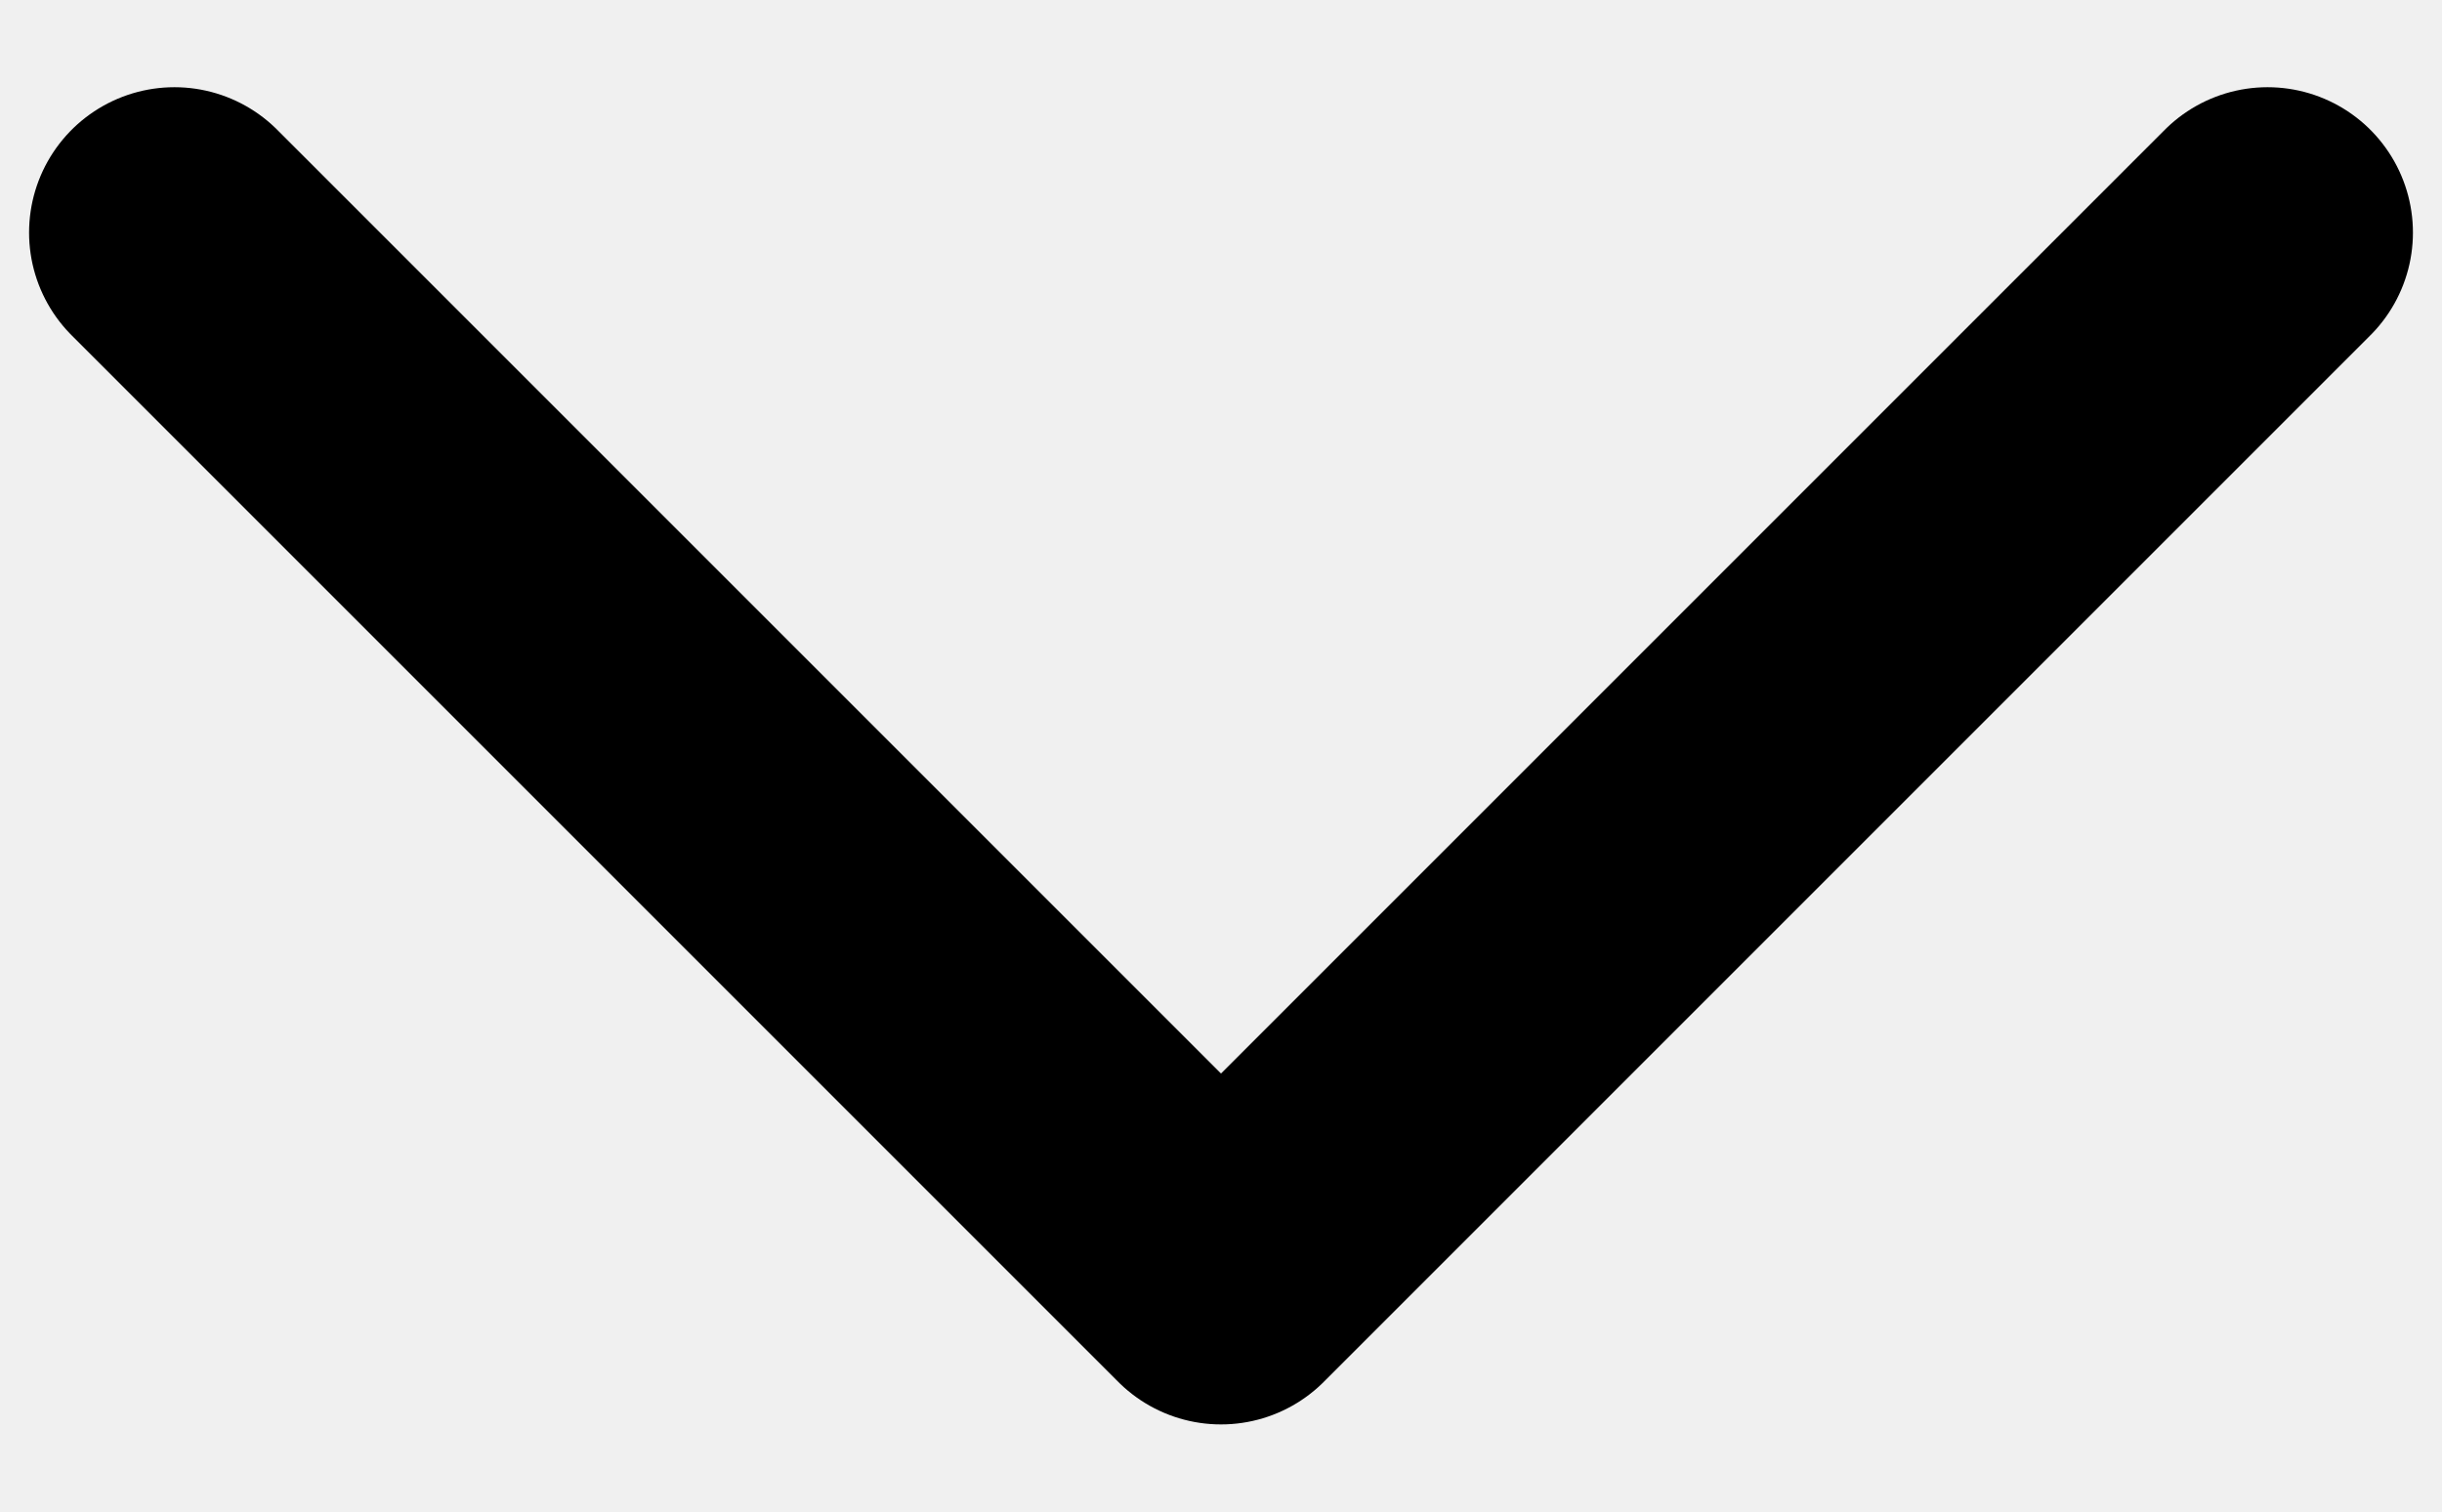
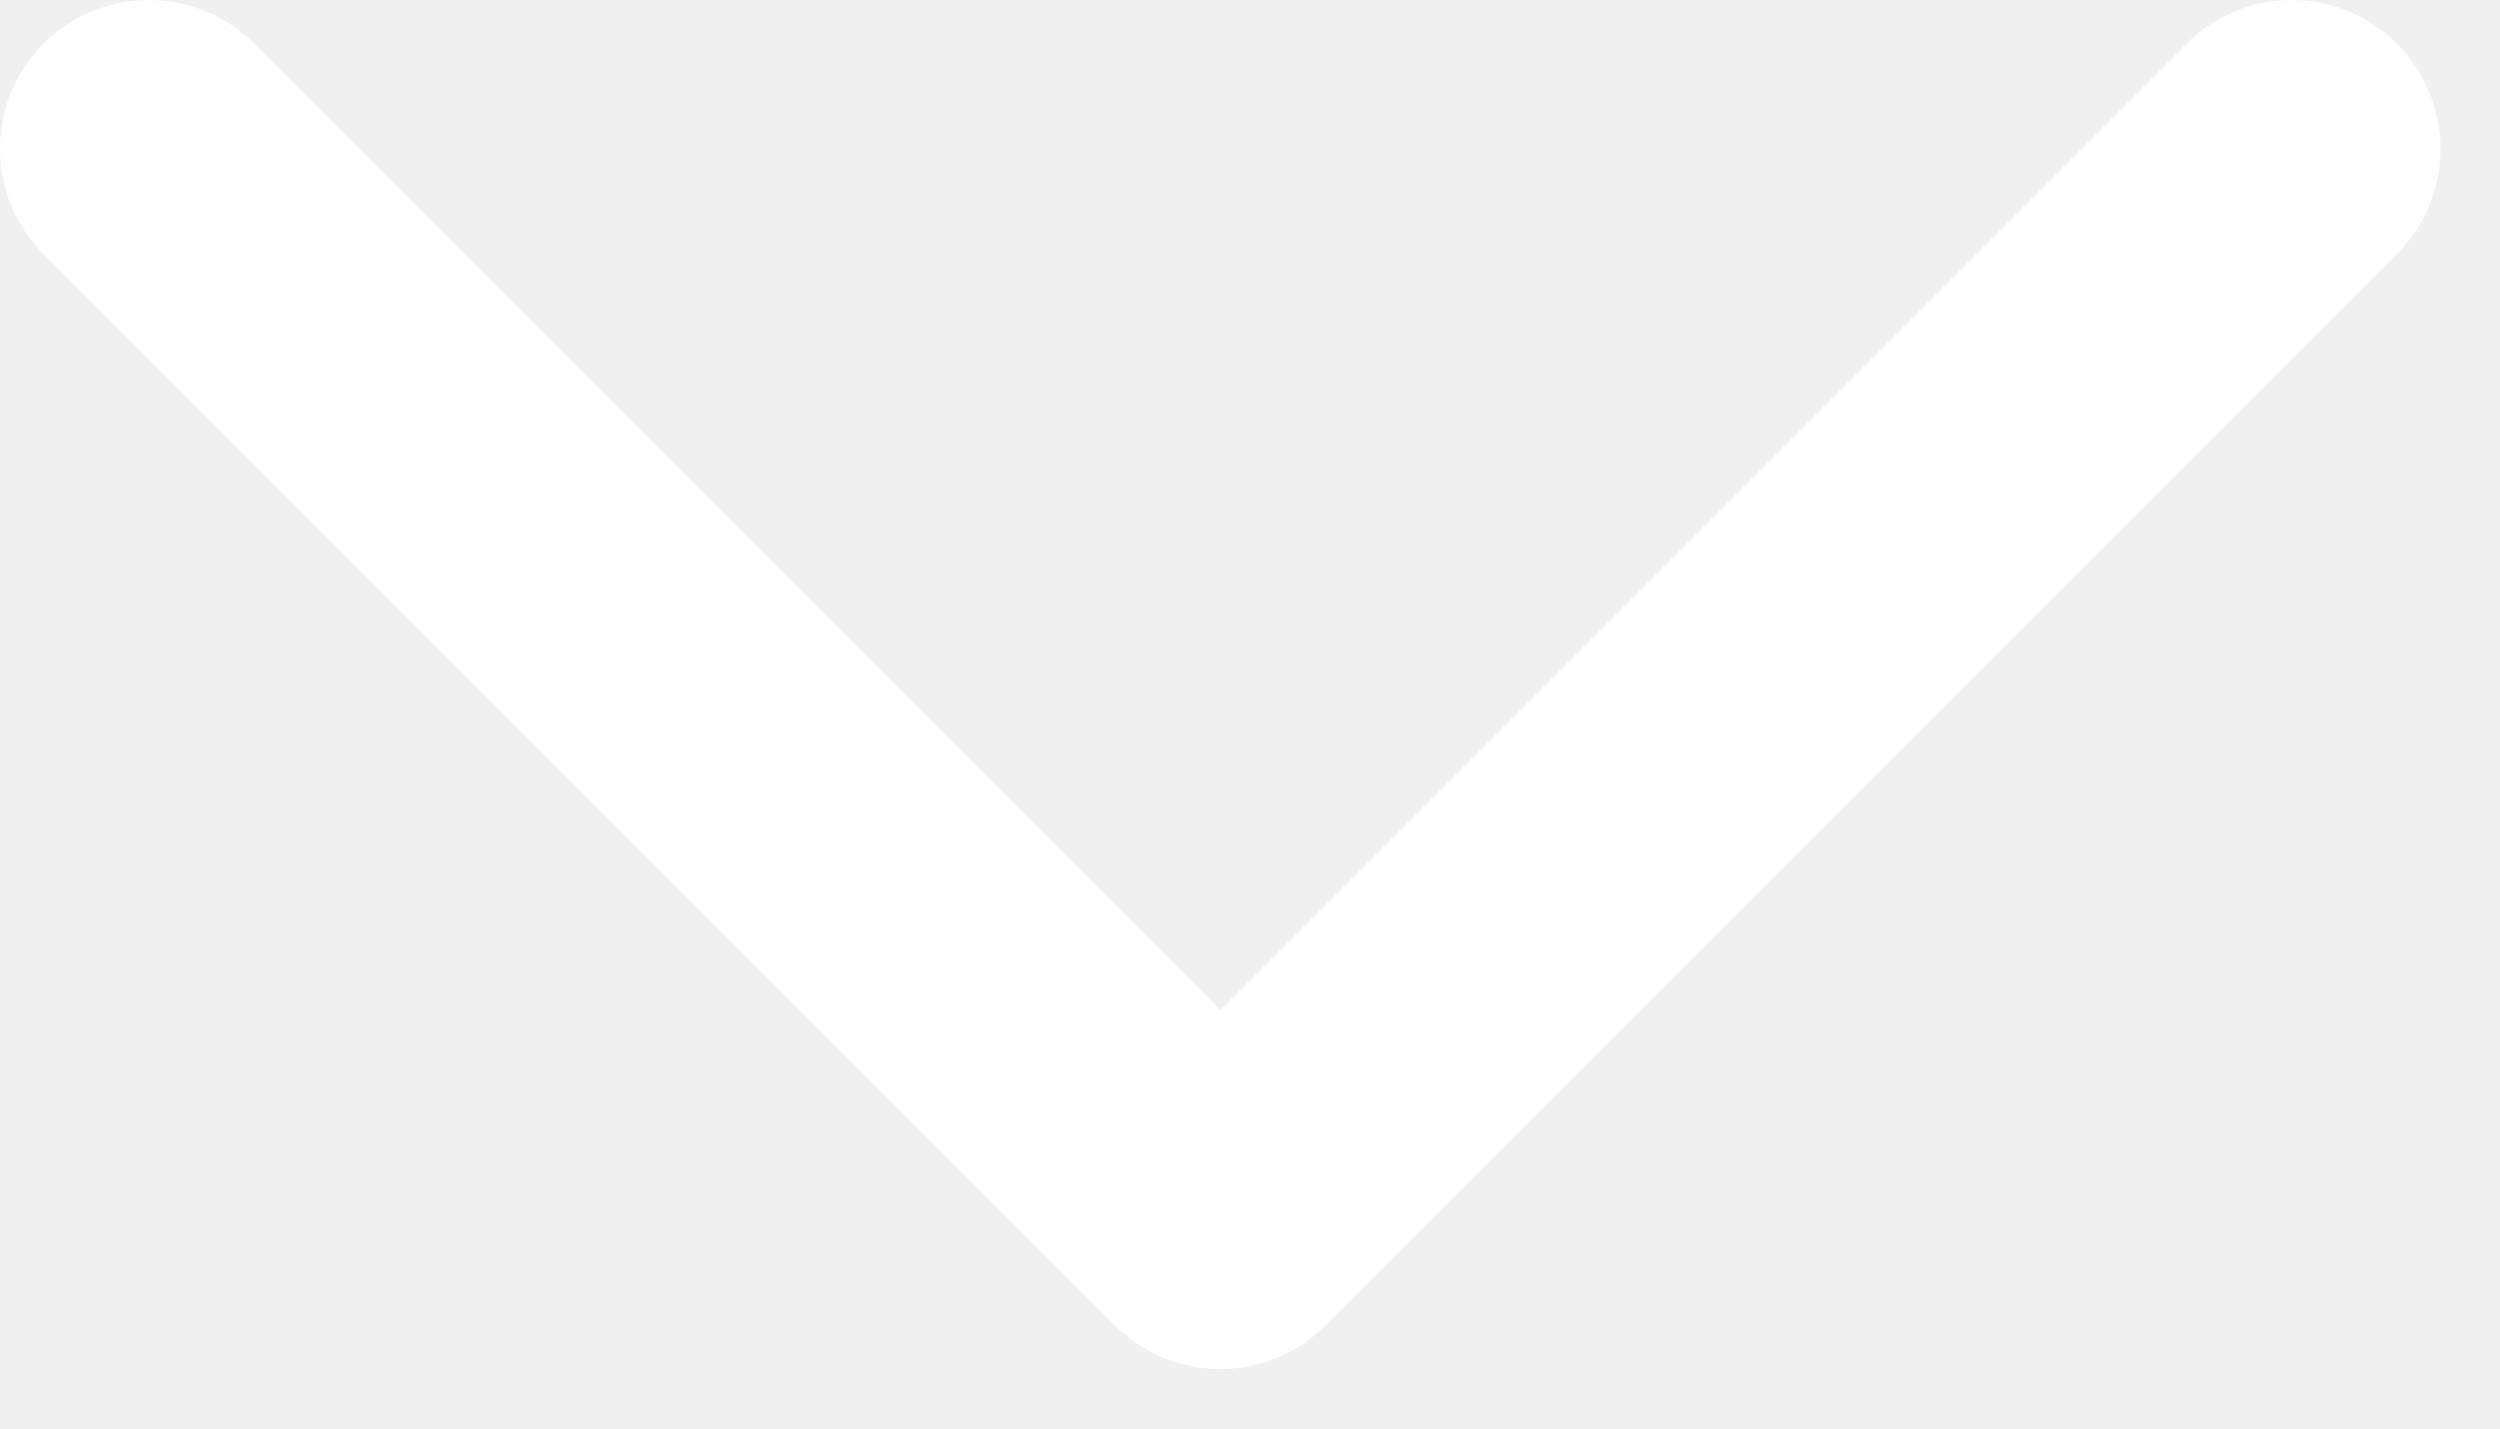
- <svg xmlns="http://www.w3.org/2000/svg" class="arrow-icon" width="21" height="13" viewBox="0 0 21 13" fill="none">
-   <path d="M1.5 2L10.5 11L19.5 2" stroke="currentColor" stroke-width="2.5" stroke-linecap="round" stroke-linejoin="round" />
+ <svg xmlns="http://www.w3.org/2000/svg" width="21" height="12" viewBox="0 0 21 12" fill="none">
+   <path d="M1.25 1.25L10.25 10.25L19.25 1.25" stroke="white" stroke-width="2.5" stroke-linecap="round" stroke-linejoin="round" />
</svg>
